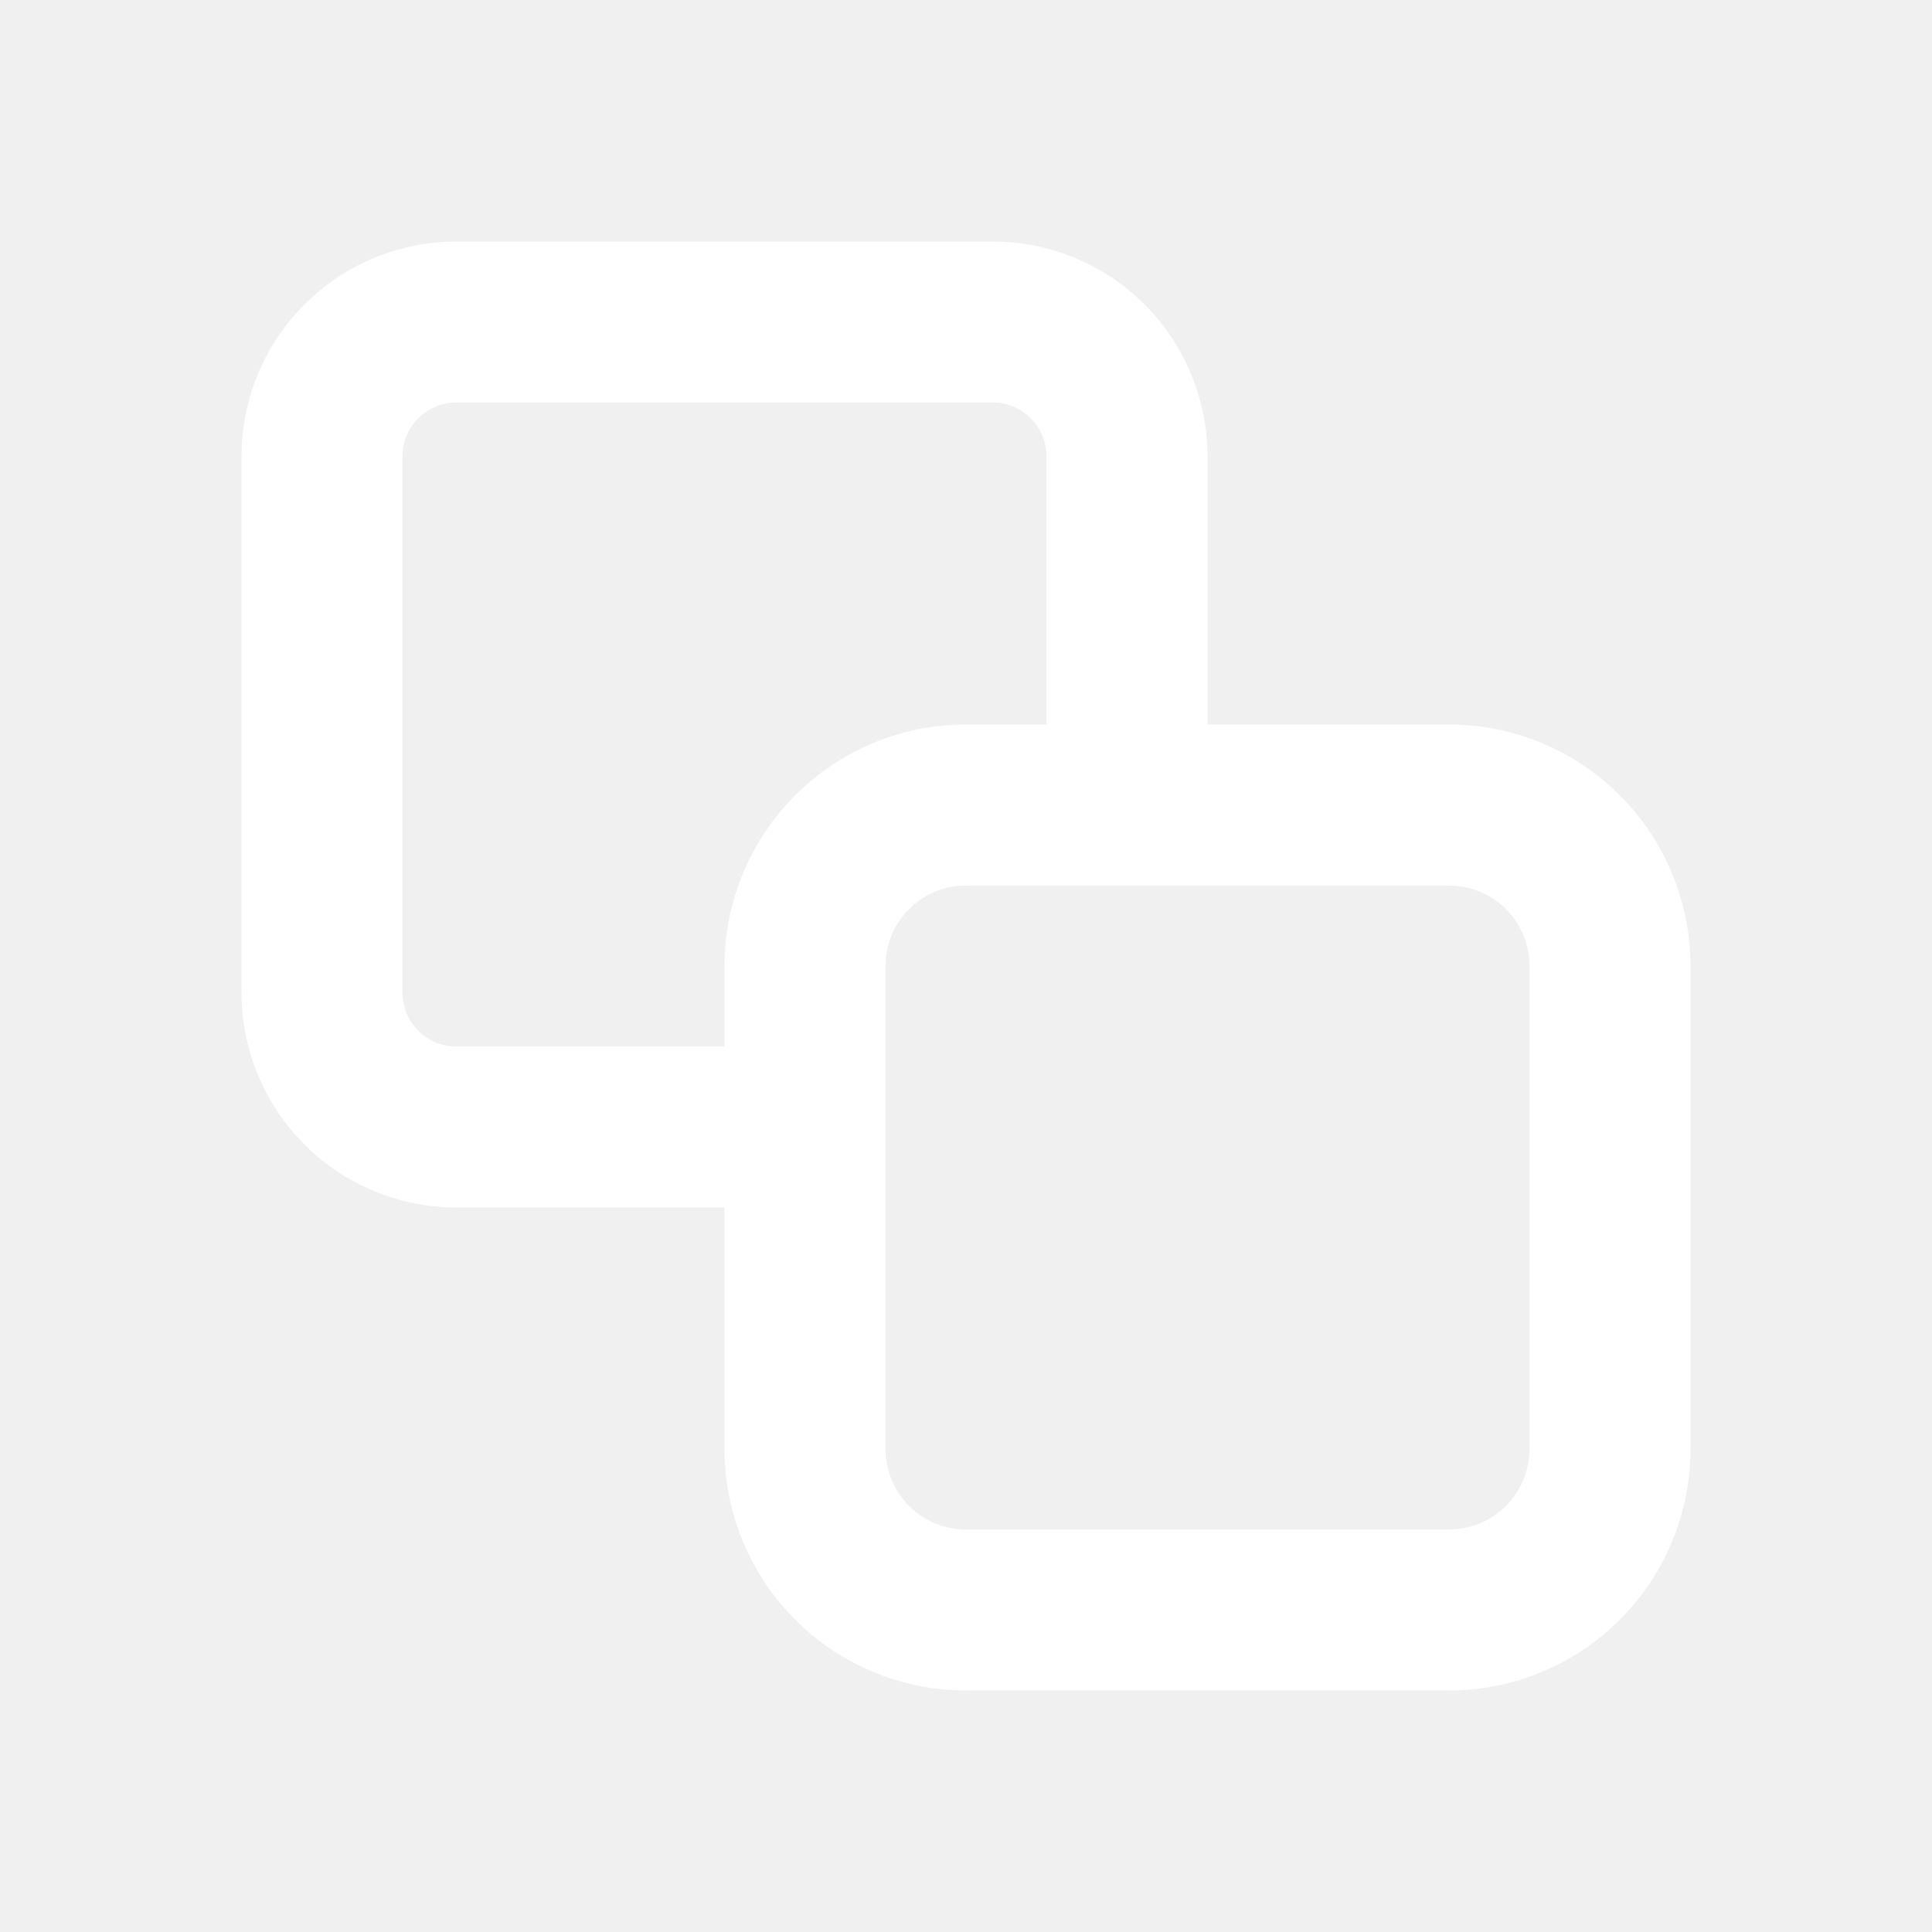
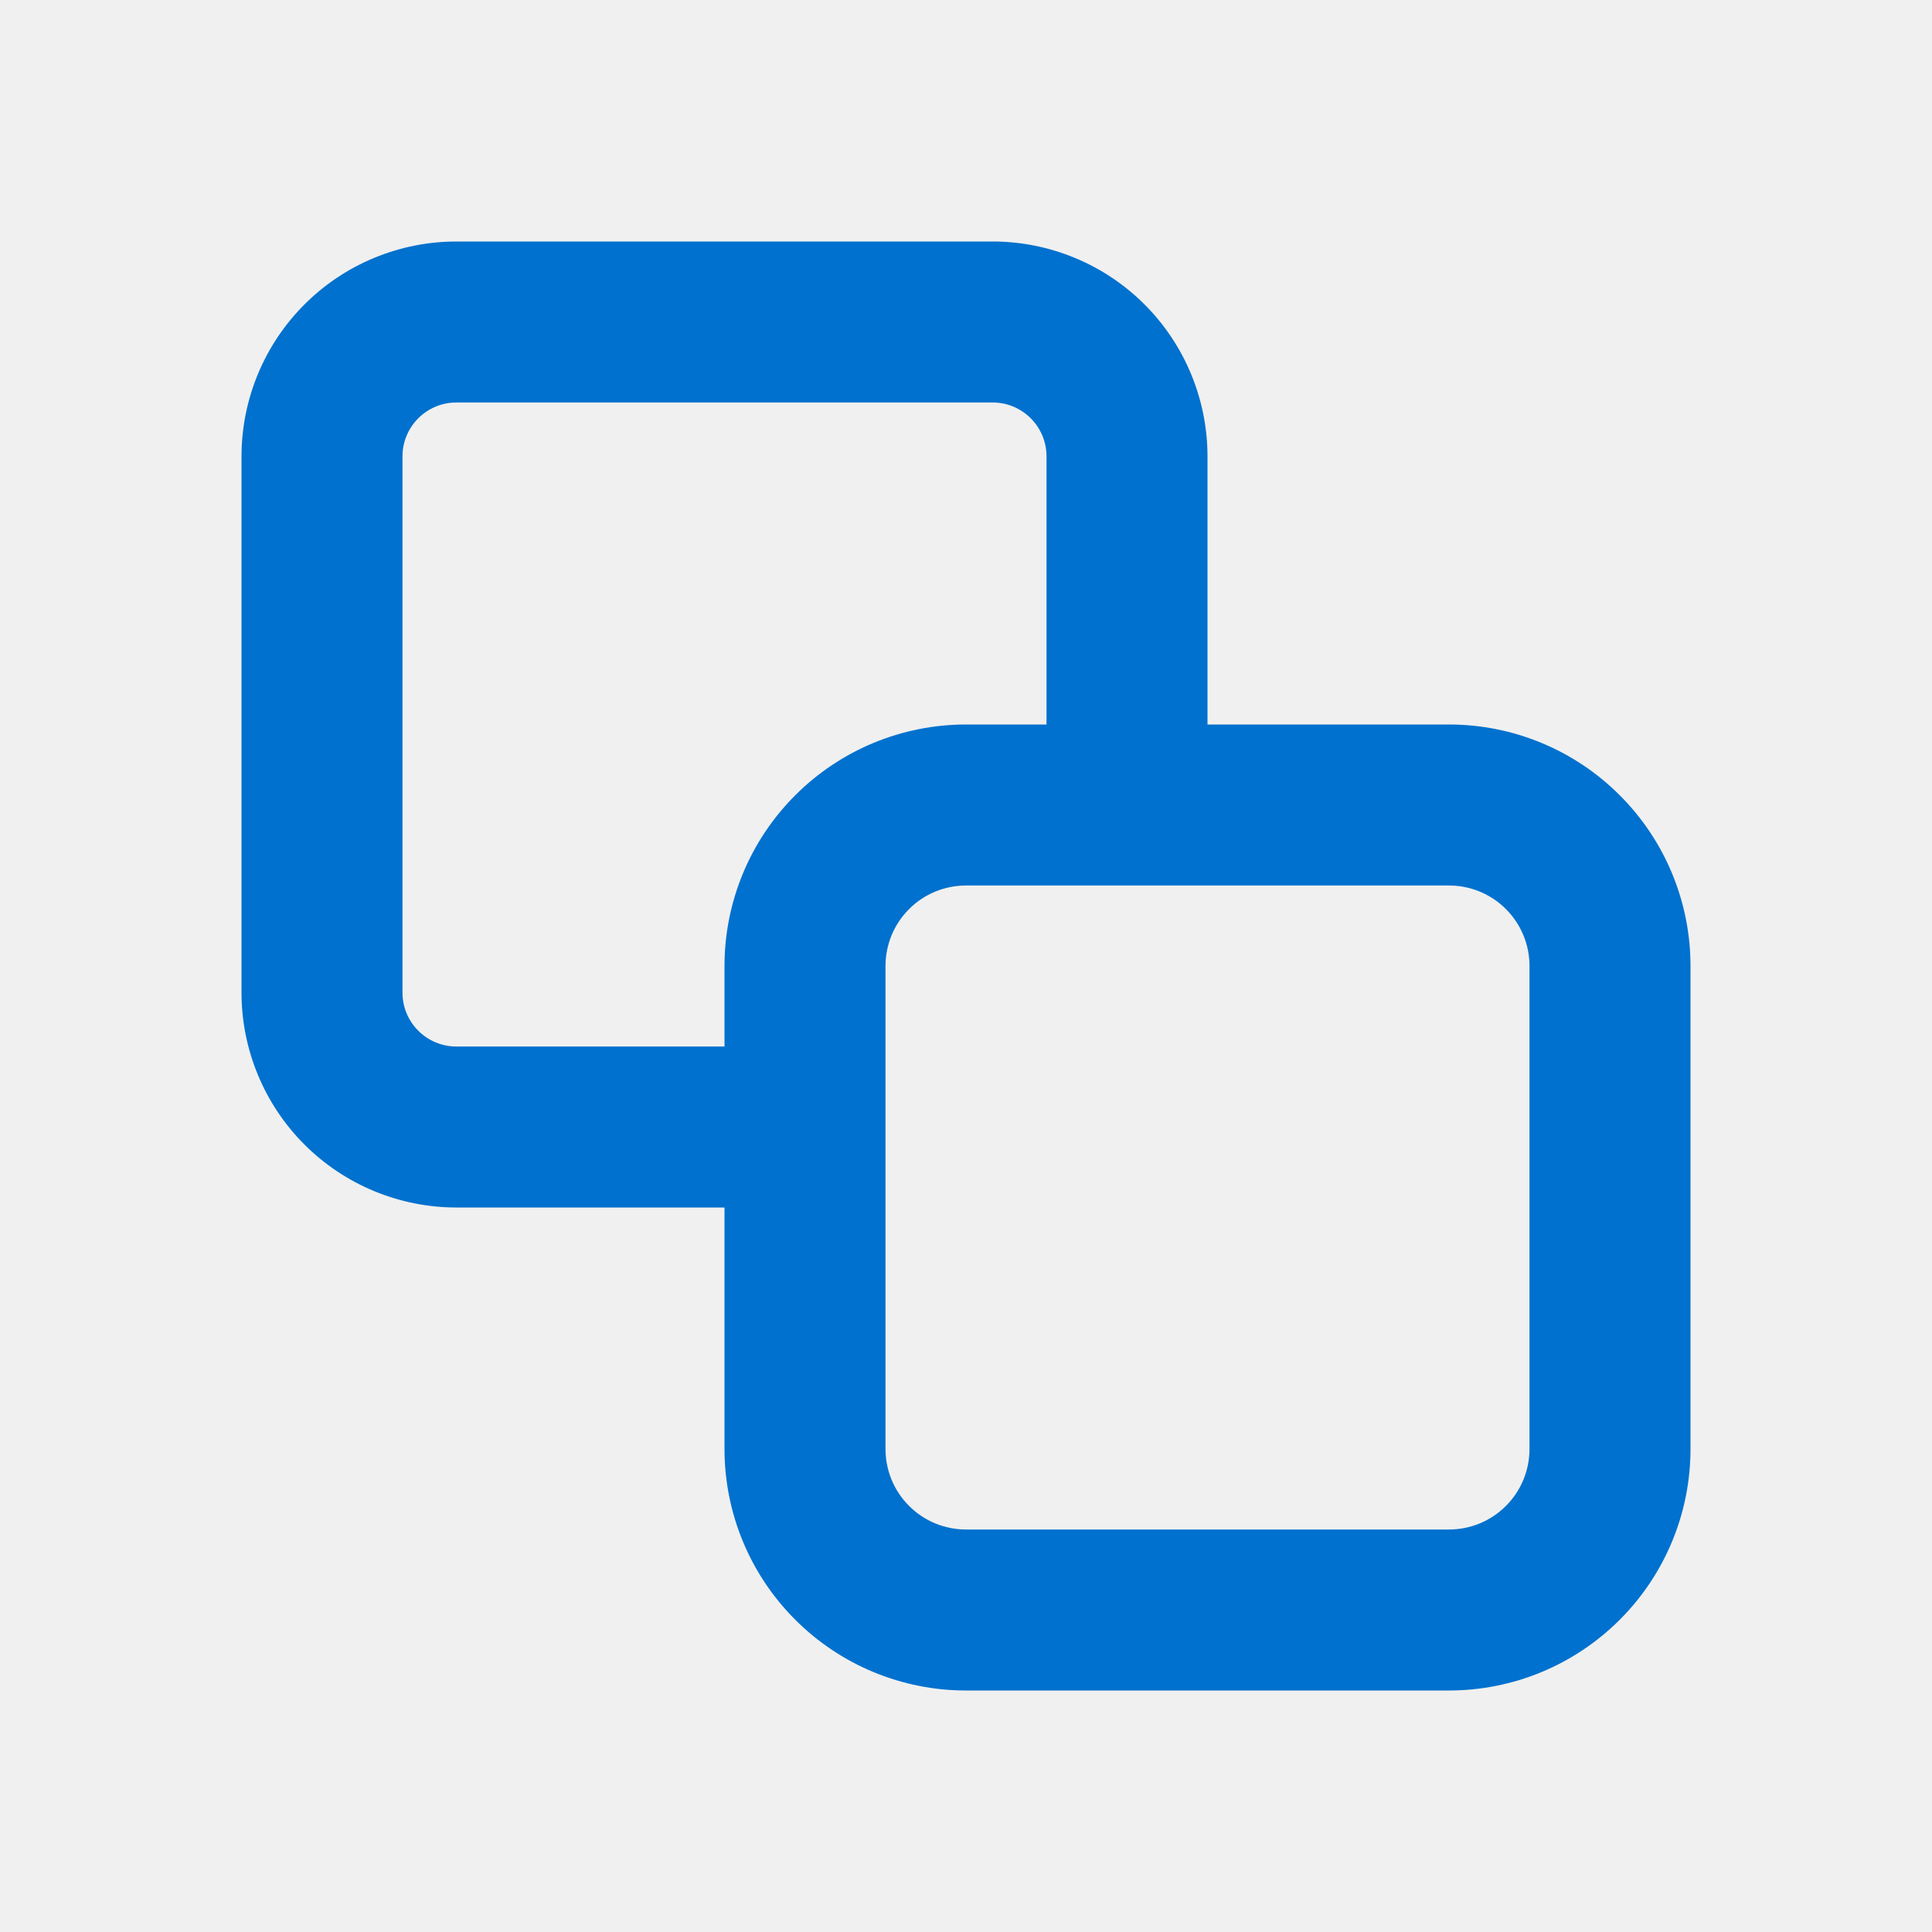
- <svg xmlns="http://www.w3.org/2000/svg" width="24" height="24" viewBox="0 0 24 24" fill="none">
-   <path d="M18 21H12C11.204 21 10.441 20.684 9.879 20.121C9.316 19.559 9 18.796 9 18V15H5.667C4.96 14.999 4.282 14.718 3.782 14.218C3.282 13.718 3.001 13.04 3 12.333L3 5.667C3.001 4.96 3.282 4.282 3.782 3.782C4.282 3.282 4.96 3.001 5.667 3L12.333 3C13.04 3.001 13.718 3.282 14.218 3.782C14.718 4.282 14.999 4.96 15 5.667V9H18C18.796 9 19.559 9.316 20.121 9.879C20.684 10.441 21 11.204 21 12V18C21 18.796 20.684 19.559 20.121 20.121C19.559 20.684 18.796 21 18 21V21ZM12 11C11.735 11 11.48 11.105 11.293 11.293C11.105 11.48 11 11.735 11 12V18C11 18.265 11.105 18.52 11.293 18.707C11.48 18.895 11.735 19 12 19H18C18.265 19 18.52 18.895 18.707 18.707C18.895 18.52 19 18.265 19 18V12C19 11.735 18.895 11.48 18.707 11.293C18.52 11.105 18.265 11 18 11H12ZM5.667 5C5.49 5 5.321 5.071 5.196 5.196C5.071 5.321 5 5.49 5 5.667V12.333C5 12.51 5.071 12.679 5.196 12.804C5.321 12.929 5.49 13 5.667 13H9V12C9 11.204 9.316 10.441 9.879 9.879C10.441 9.316 11.204 9 12 9H13V5.667C13 5.49 12.929 5.321 12.804 5.196C12.679 5.071 12.51 5 12.333 5H5.667Z" fill="#ffffff" />
+ <svg xmlns="http://www.w3.org/2000/svg" width="24" height="24" viewBox="0 0 24 24" fill="#0071CE">
+   <path d="M18 21H12C11.204 21 10.441 20.684 9.879 20.121C9.316 19.559 9 18.796 9 18V15H5.667C4.96 14.999 4.282 14.718 3.782 14.218C3.282 13.718 3.001 13.04 3 12.333L3 5.667C3.001 4.96 3.282 4.282 3.782 3.782C4.282 3.282 4.96 3.001 5.667 3L12.333 3C13.04 3.001 13.718 3.282 14.218 3.782C14.718 4.282 14.999 4.96 15 5.667V9H18C18.796 9 19.559 9.316 20.121 9.879C20.684 10.441 21 11.204 21 12V18C21 18.796 20.684 19.559 20.121 20.121C19.559 20.684 18.796 21 18 21V21ZM12 11C11.735 11 11.48 11.105 11.293 11.293C11.105 11.48 11 11.735 11 12V18C11 18.265 11.105 18.52 11.293 18.707C11.48 18.895 11.735 19 12 19H18C18.265 19 18.52 18.895 18.707 18.707C18.895 18.52 19 18.265 19 18V12C19 11.735 18.895 11.48 18.707 11.293C18.52 11.105 18.265 11 18 11H12ZM5.667 5C5.49 5 5.321 5.071 5.196 5.196C5.071 5.321 5 5.49 5 5.667V12.333C5 12.51 5.071 12.679 5.196 12.804C5.321 12.929 5.49 13 5.667 13H9V12C9 11.204 9.316 10.441 9.879 9.879C10.441 9.316 11.204 9 12 9H13V5.667C13 5.49 12.929 5.321 12.804 5.196C12.679 5.071 12.51 5 12.333 5H5.667Z" fill="#0071CE" />
</svg>
